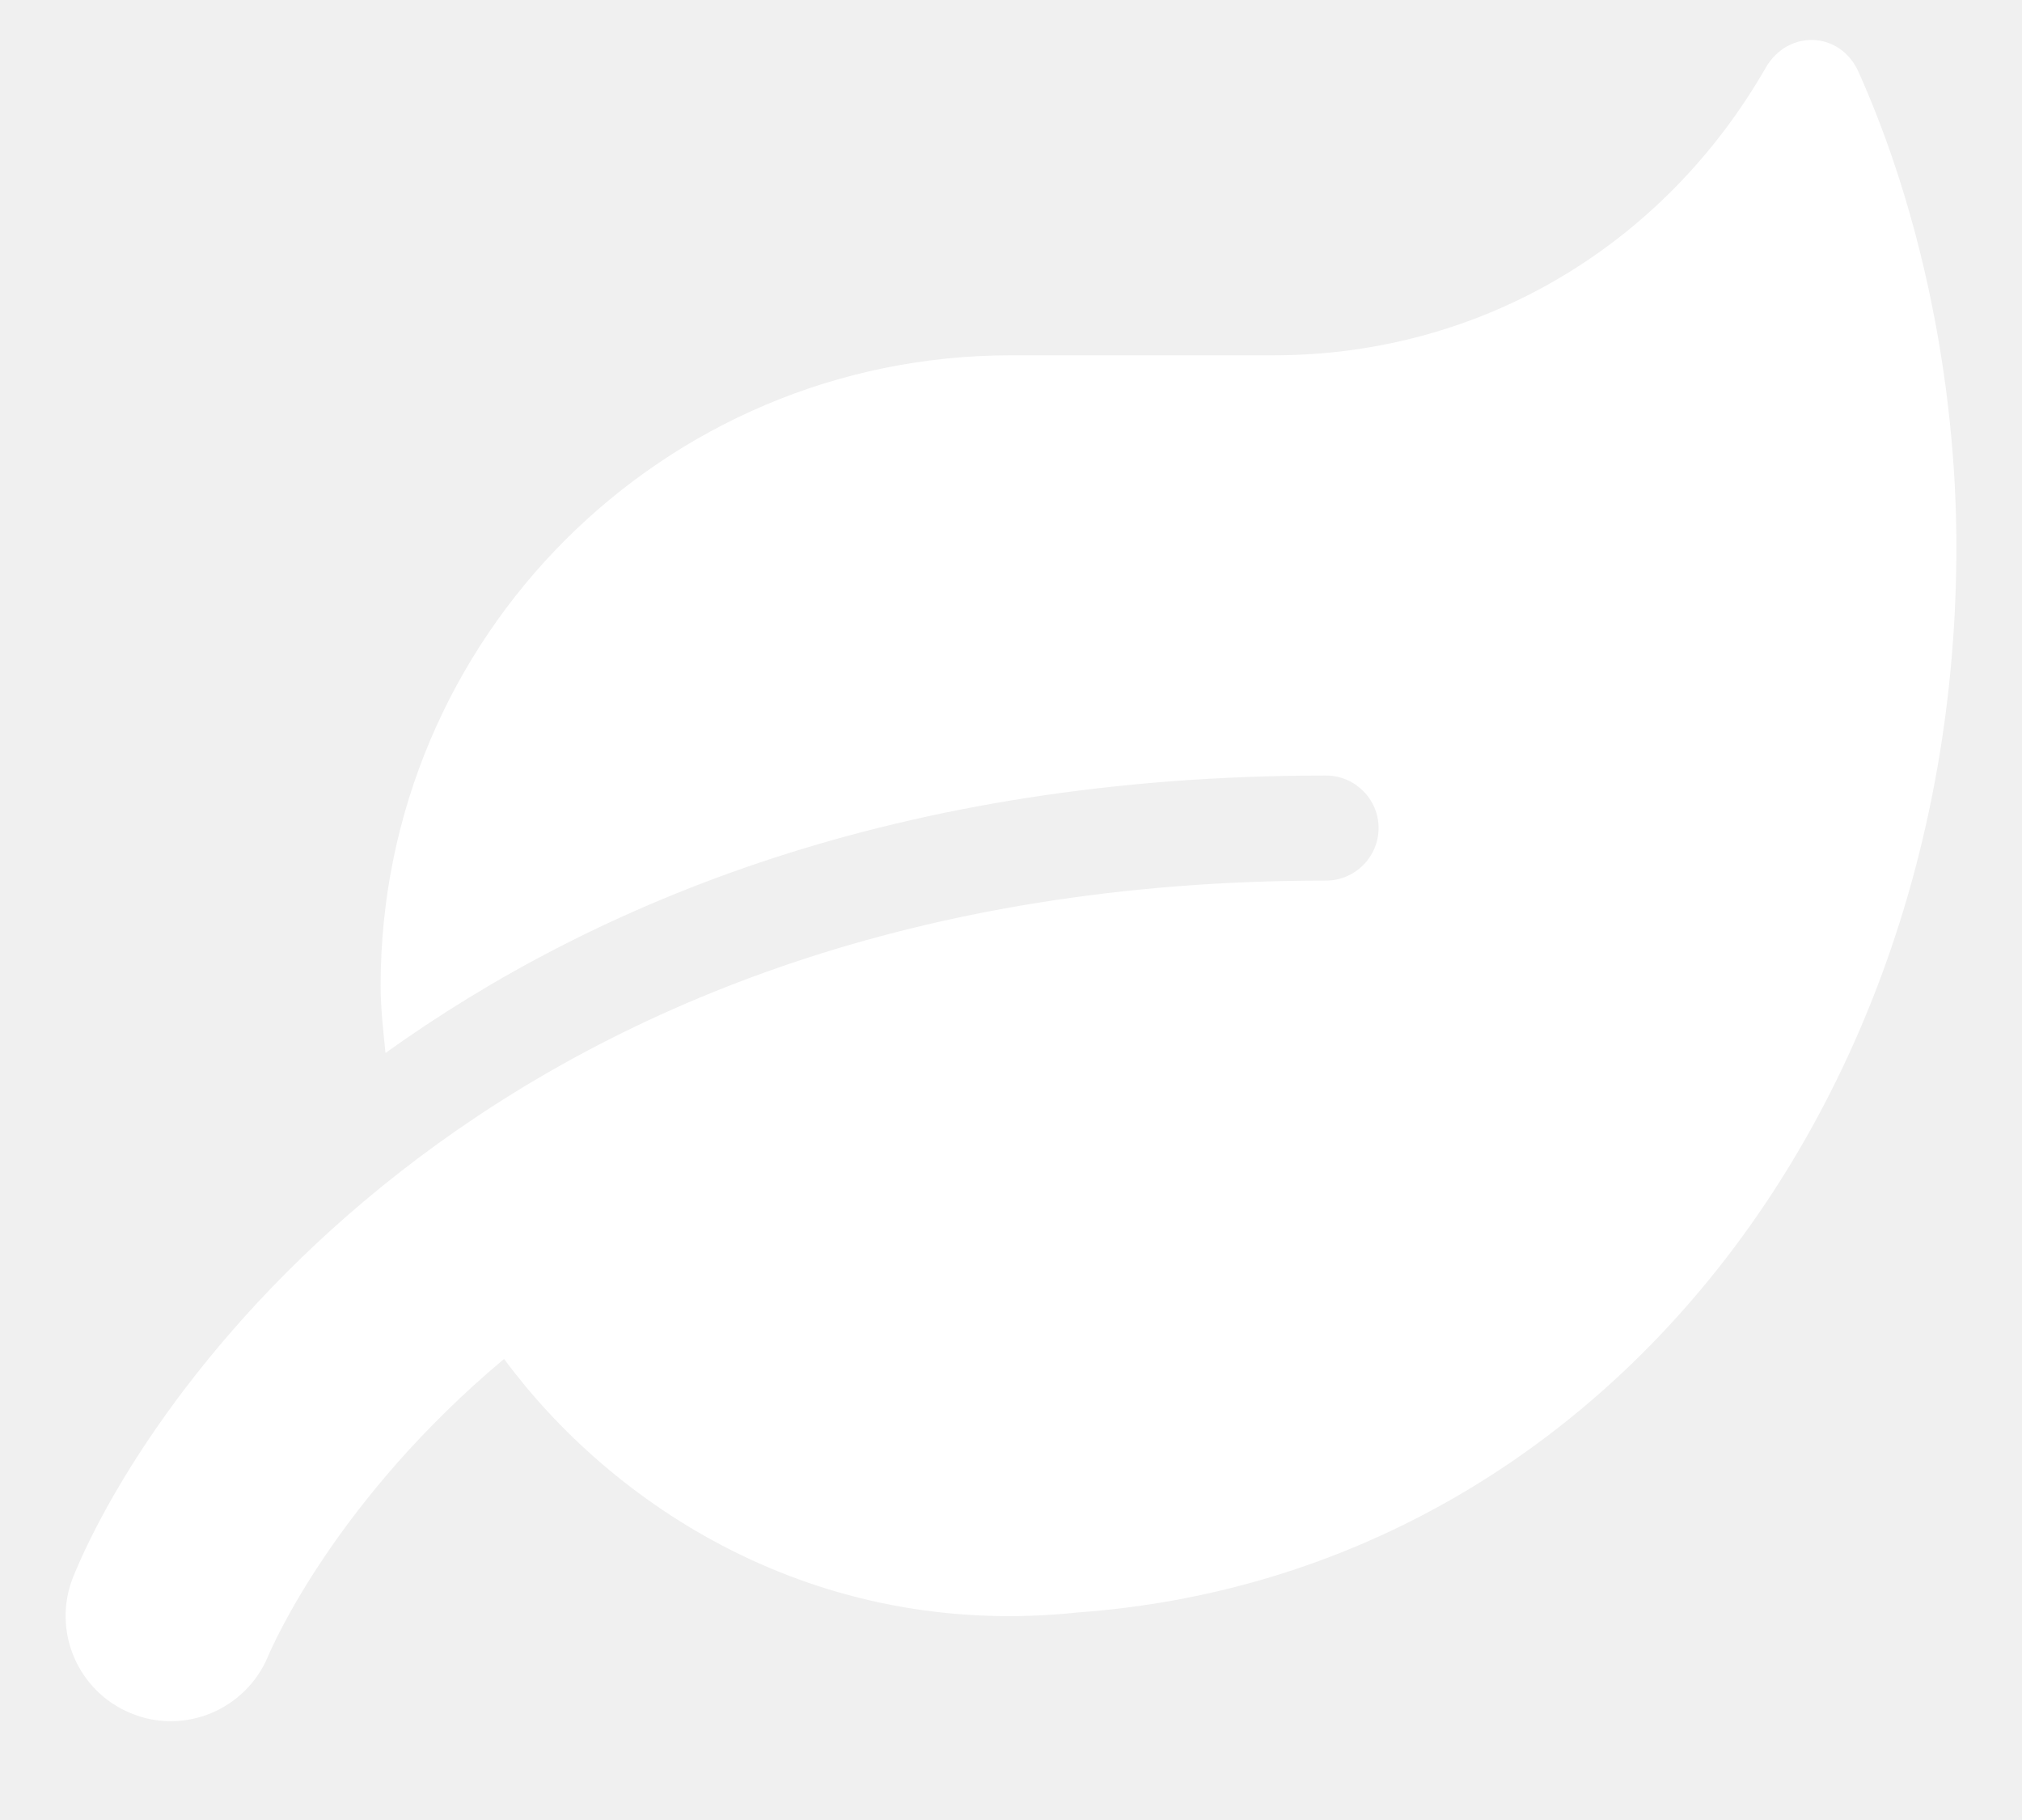
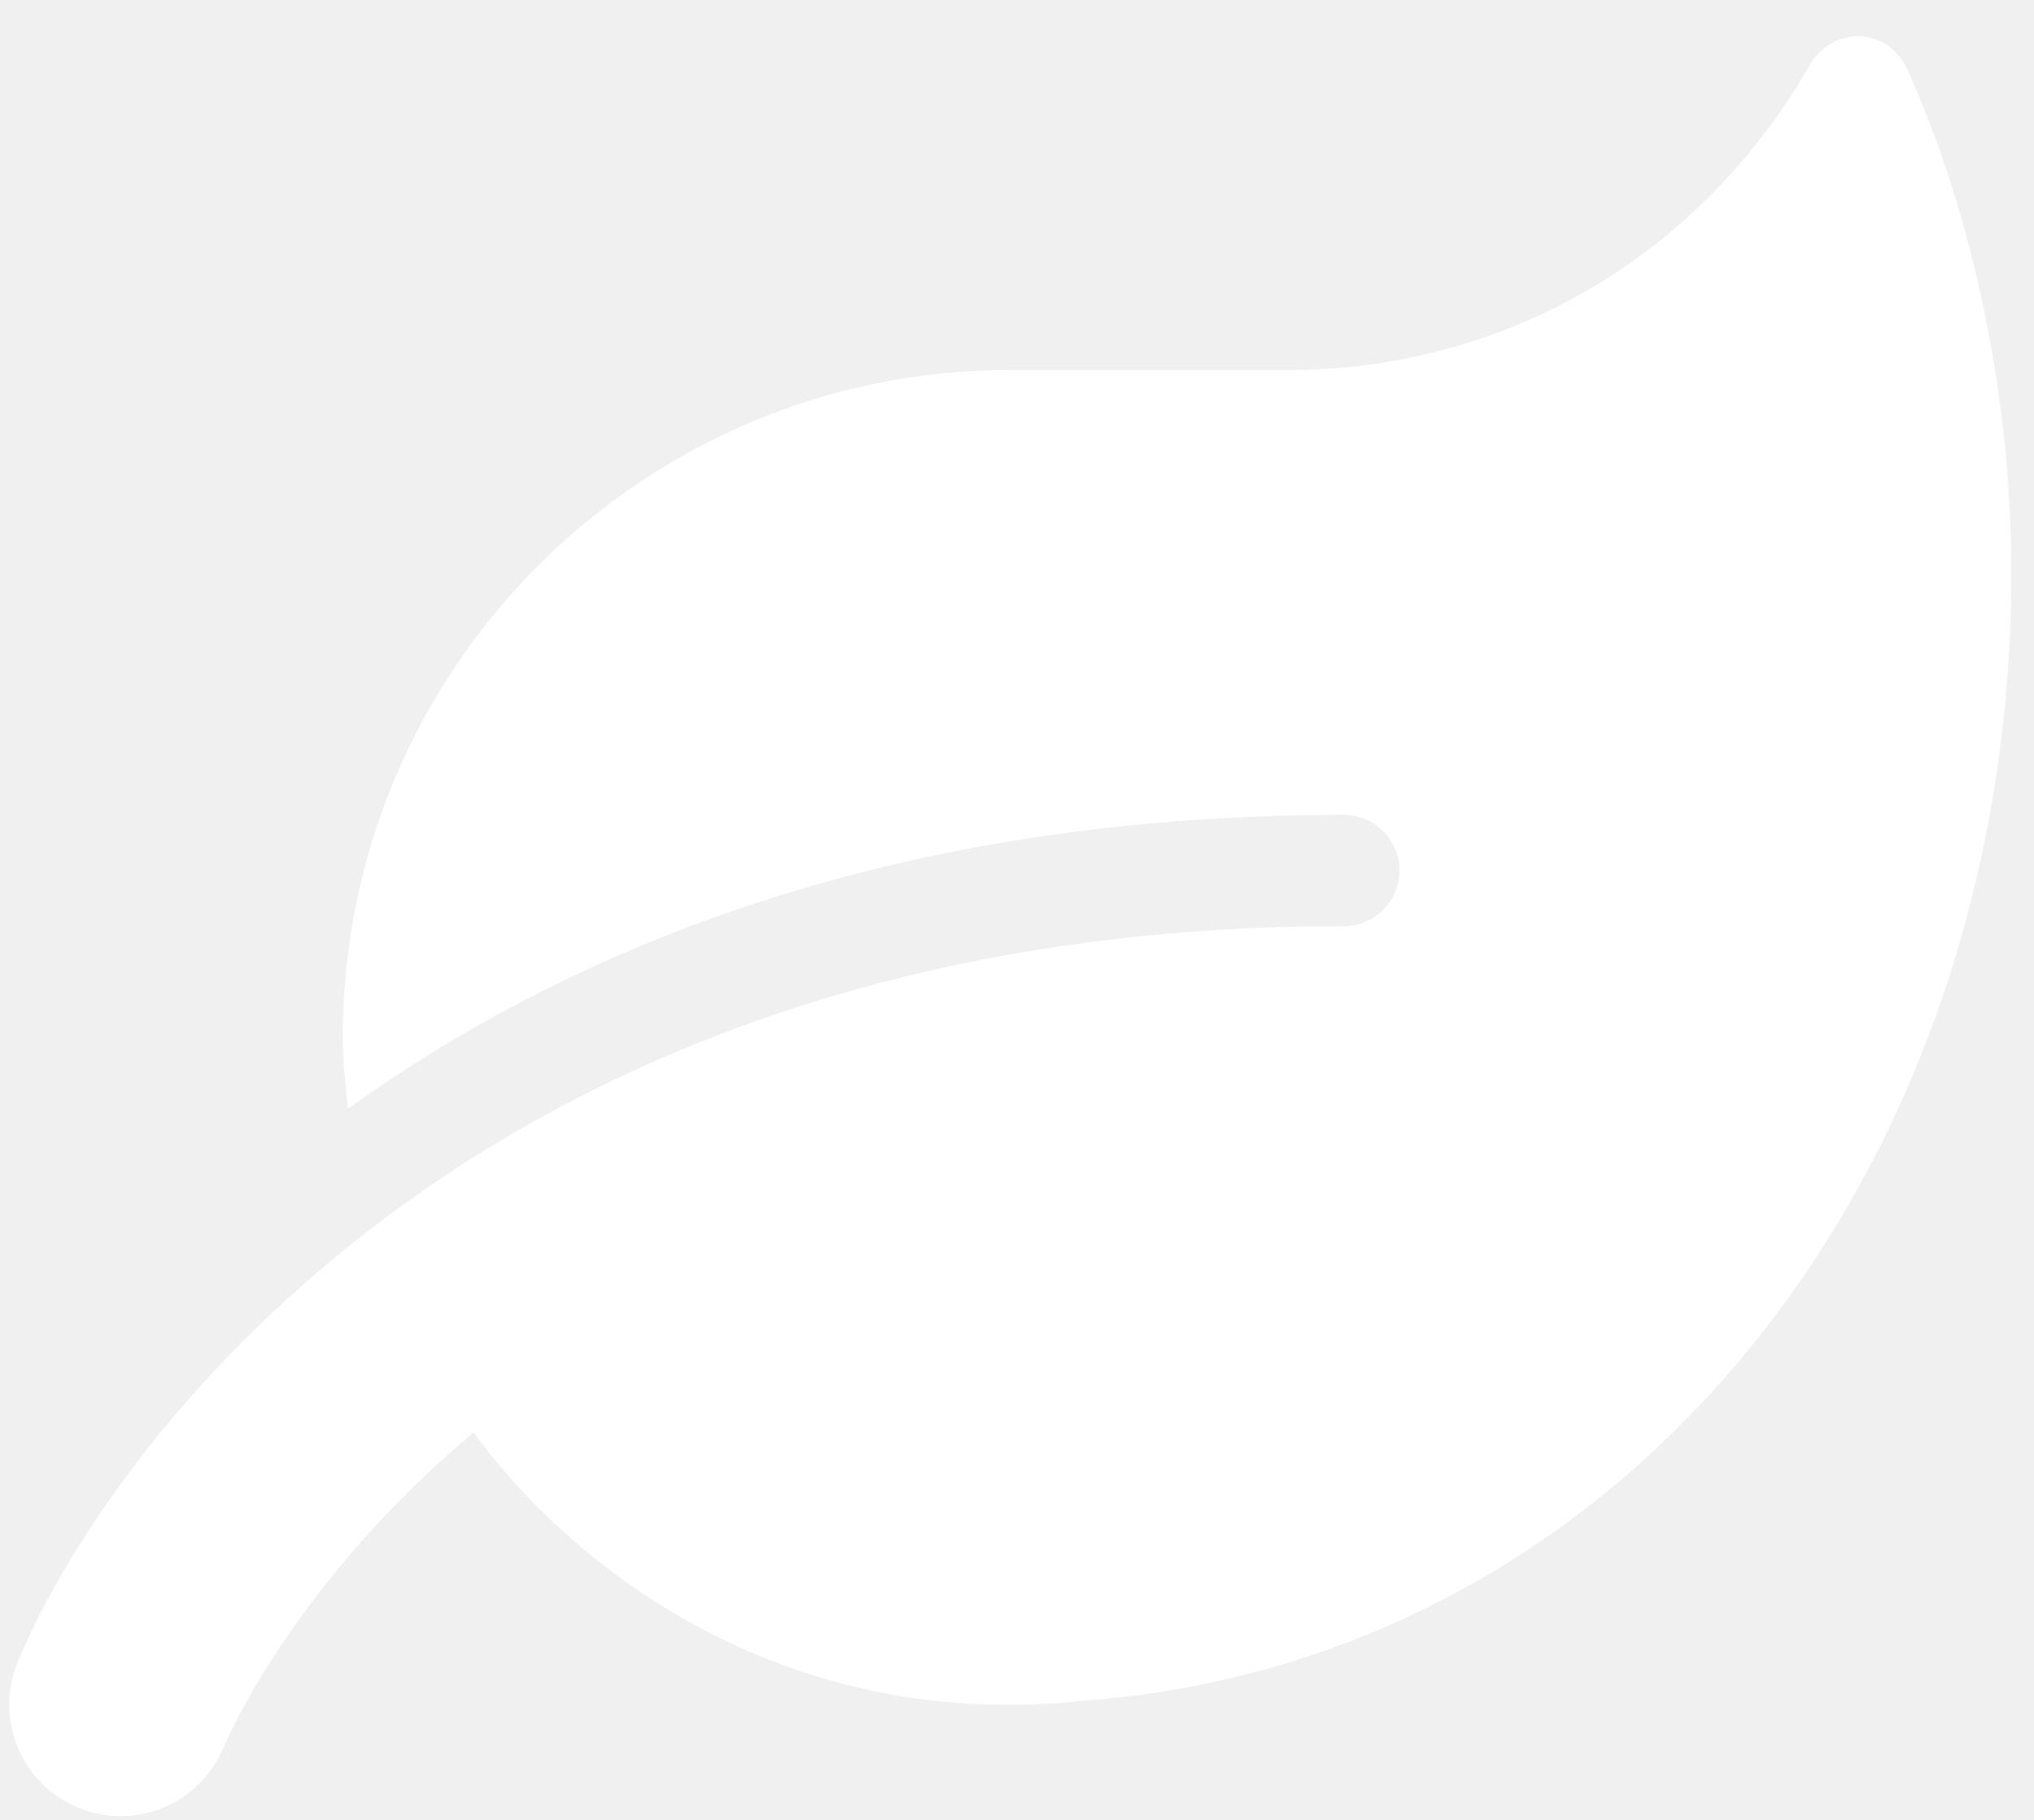
- <svg xmlns="http://www.w3.org/2000/svg" width="20" height="18" viewBox="0 0 20 18" fill="none">
-   <path d="M18.383 0.711C18.201 0.305 17.682 0.289 17.464 0.672C16.458 2.422 14.655 3.514 12.597 3.514H9.999C6.557 3.514 3.765 6.306 3.765 9.748C3.765 9.975 3.791 10.193 3.813 10.414C5.885 8.93 8.876 7.67 13.116 7.67C13.402 7.67 13.636 7.904 13.636 8.189C13.636 8.475 13.402 8.709 13.116 8.709C4.953 8.709 1.492 13.713 0.725 15.593C0.511 16.122 0.764 16.726 1.294 16.944C1.826 17.164 2.43 16.908 2.651 16.382C2.7 16.265 3.33 14.826 4.986 13.44C6.038 14.865 8.038 16.226 10.665 15.947C15.763 15.576 19.351 11.005 19.351 5.407C19.351 3.777 19 2.088 18.383 0.711Z" fill="white" />
+ <svg xmlns="http://www.w3.org/2000/svg" width="19" height="17" viewBox="0 0 19 17" fill="none">
+   <path d="M17.82 0.654C17.638 0.248 17.119 0.232 16.901 0.615C15.895 2.365 14.092 3.456 12.034 3.456H9.436C5.994 3.456 3.202 6.248 3.202 9.69C3.202 9.918 3.228 10.135 3.25 10.356C5.322 8.872 8.313 7.612 12.553 7.612C12.839 7.612 13.073 7.846 13.073 8.132C13.073 8.417 12.839 8.651 12.553 8.651C4.39 8.651 0.929 13.655 0.162 15.535C-0.052 16.064 0.201 16.668 0.731 16.886C1.263 17.107 1.867 16.85 2.088 16.324C2.137 16.207 2.767 14.769 4.423 13.382C5.475 14.808 7.475 16.168 10.102 15.889C15.2 15.519 18.788 10.947 18.788 5.349C18.788 3.719 18.437 2.03 17.82 0.654Z" fill="white" />
</svg>
